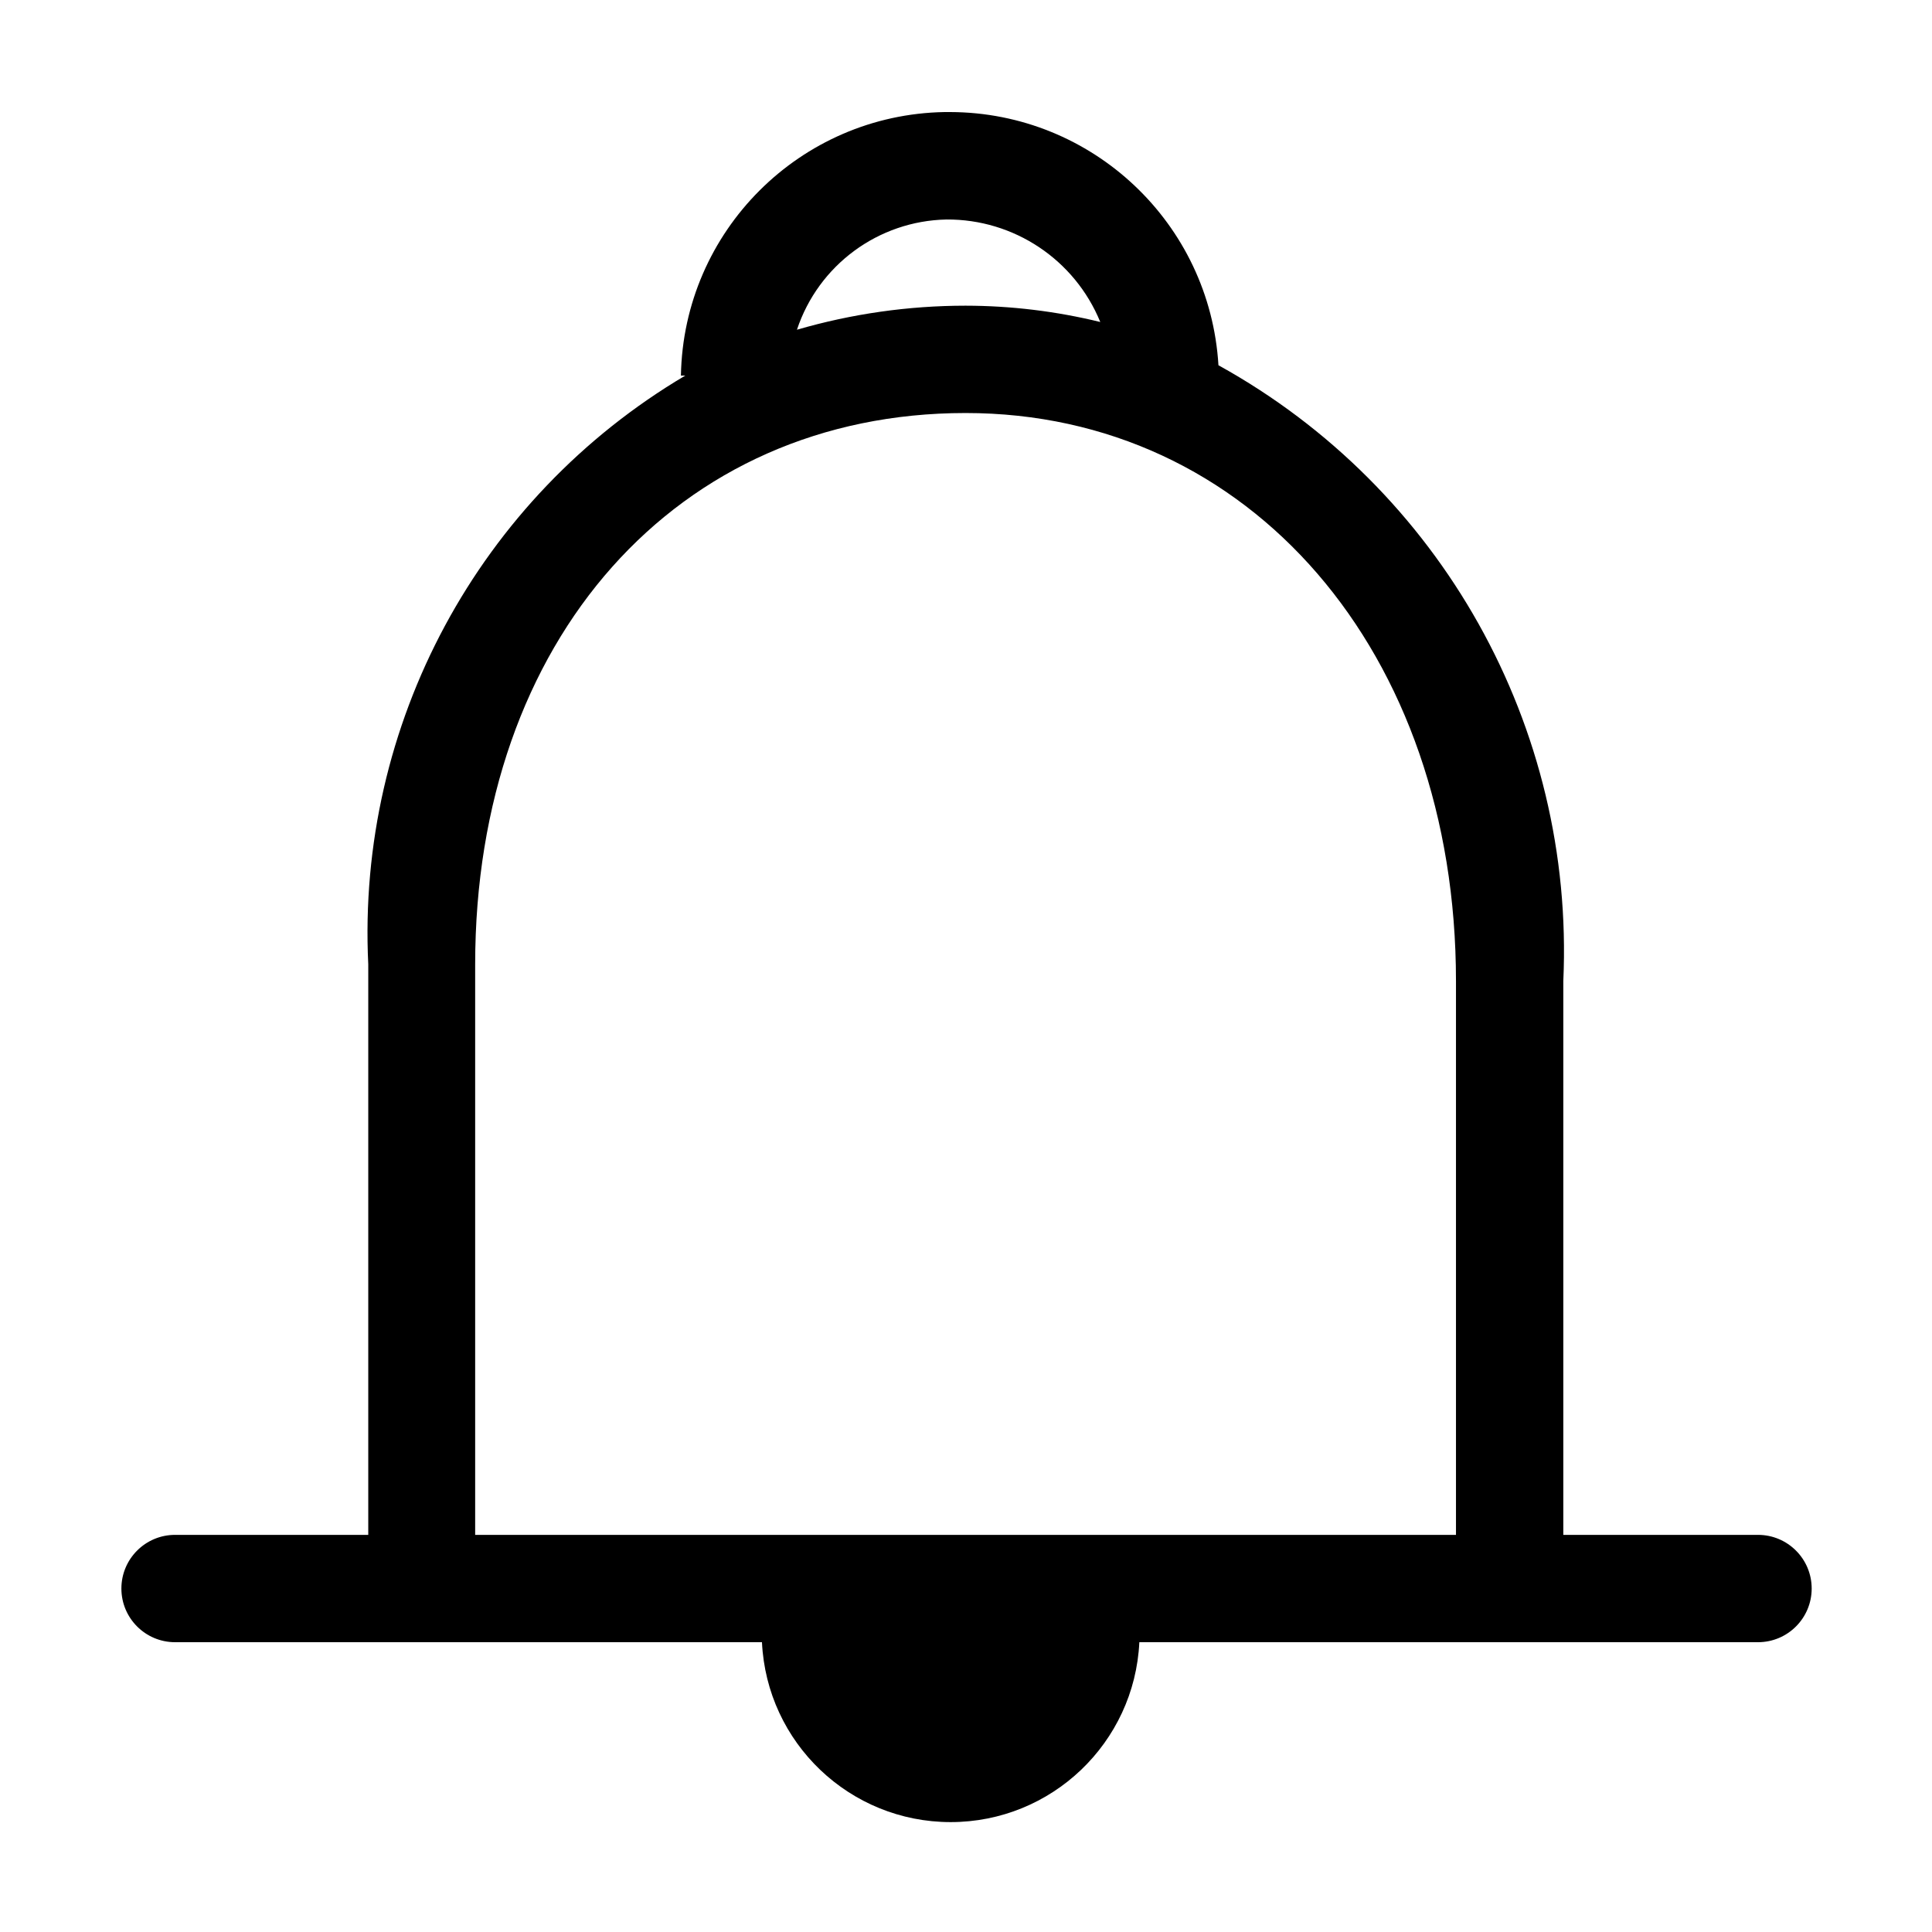
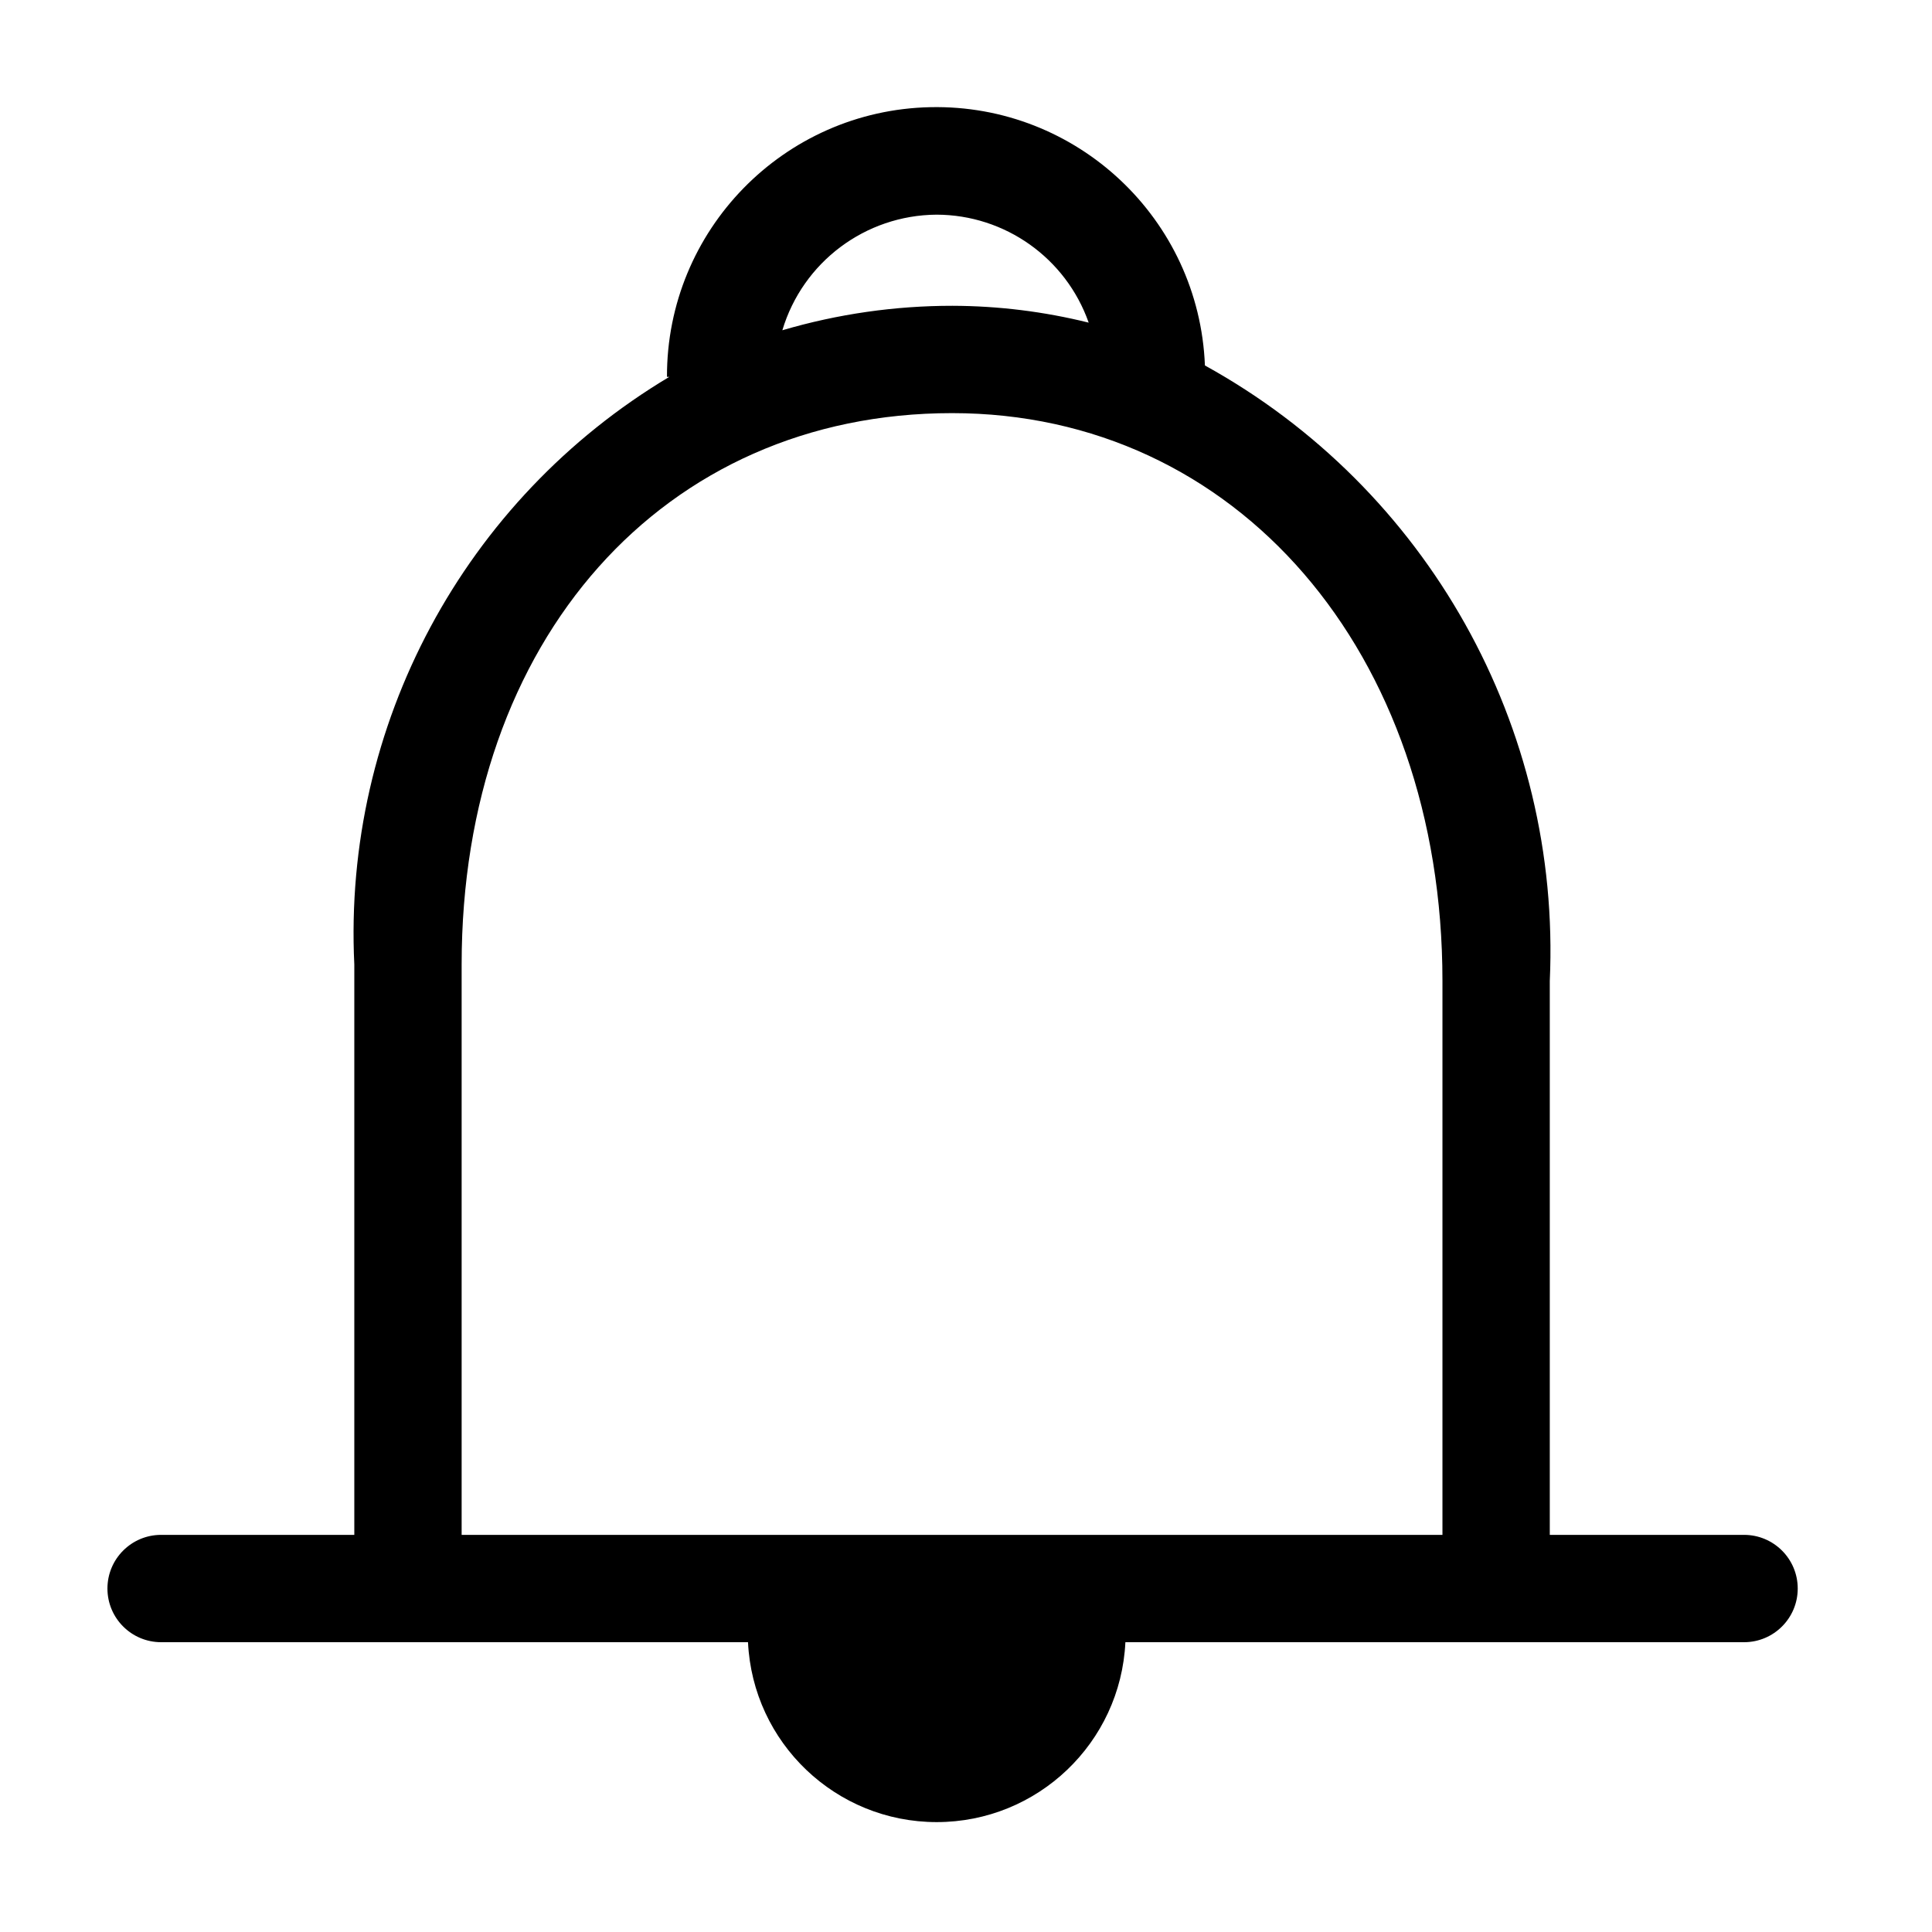
<svg xmlns="http://www.w3.org/2000/svg" viewBox="0 0 18 18">
-   <path fill="currentColor" d="M119.374,139.3h-1.809v-5.159a6.235,6.235,0,0,0-3.213-5.738,2.51,2.51,0,0,0-2.5-2.359H111.8a2.5,2.5,0,0,0-2.456,2.455h.041a6.033,6.033,0,0,0-2.954,5.485V139.3h-1.8a.5.5,0,0,0,0,1h5.468a1.76,1.76,0,0,0,3.516,0h5.764a.5.5,0,0,0,0-1Zm-7.556-12.255a1.537,1.537,0,0,1,1.433.955,5.318,5.318,0,0,0-1.255-.152,5.626,5.626,0,0,0-1.571.224A1.5,1.5,0,0,1,111.818,127.045Zm4.747,12.255h-9.138v-5.314c0-3.025,1.879-5.138,4.569-5.138,2.648,0,4.569,2.225,4.569,5.293Z" transform="translate(-103 -125)" />
+   <path fill="currentColor" d="M289.374,59.3h-1.809V54.14a6.229,6.229,0,0,0-3.213-5.735,2.507,2.507,0,0,0-5.012.106h.022a6.039,6.039,0,0,0-2.935,5.475V59.3h-1.8a.5.5,0,0,0,0,1h5.468a1.76,1.76,0,0,0,3.516,0h5.764a.5.5,0,0,0,0-1ZM281.852,47a1.506,1.506,0,0,1,1.417,1.006A5.322,5.322,0,0,0,282,47.849a5.606,5.606,0,0,0-1.585.228A1.51,1.51,0,0,1,281.852,47Zm-4.425,12.3V53.986c0-3.025,1.879-5.137,4.569-5.137,2.648,0,4.569,2.225,4.569,5.291V59.3Z" transform="translate(-273.126 -45)" />
</svg>
